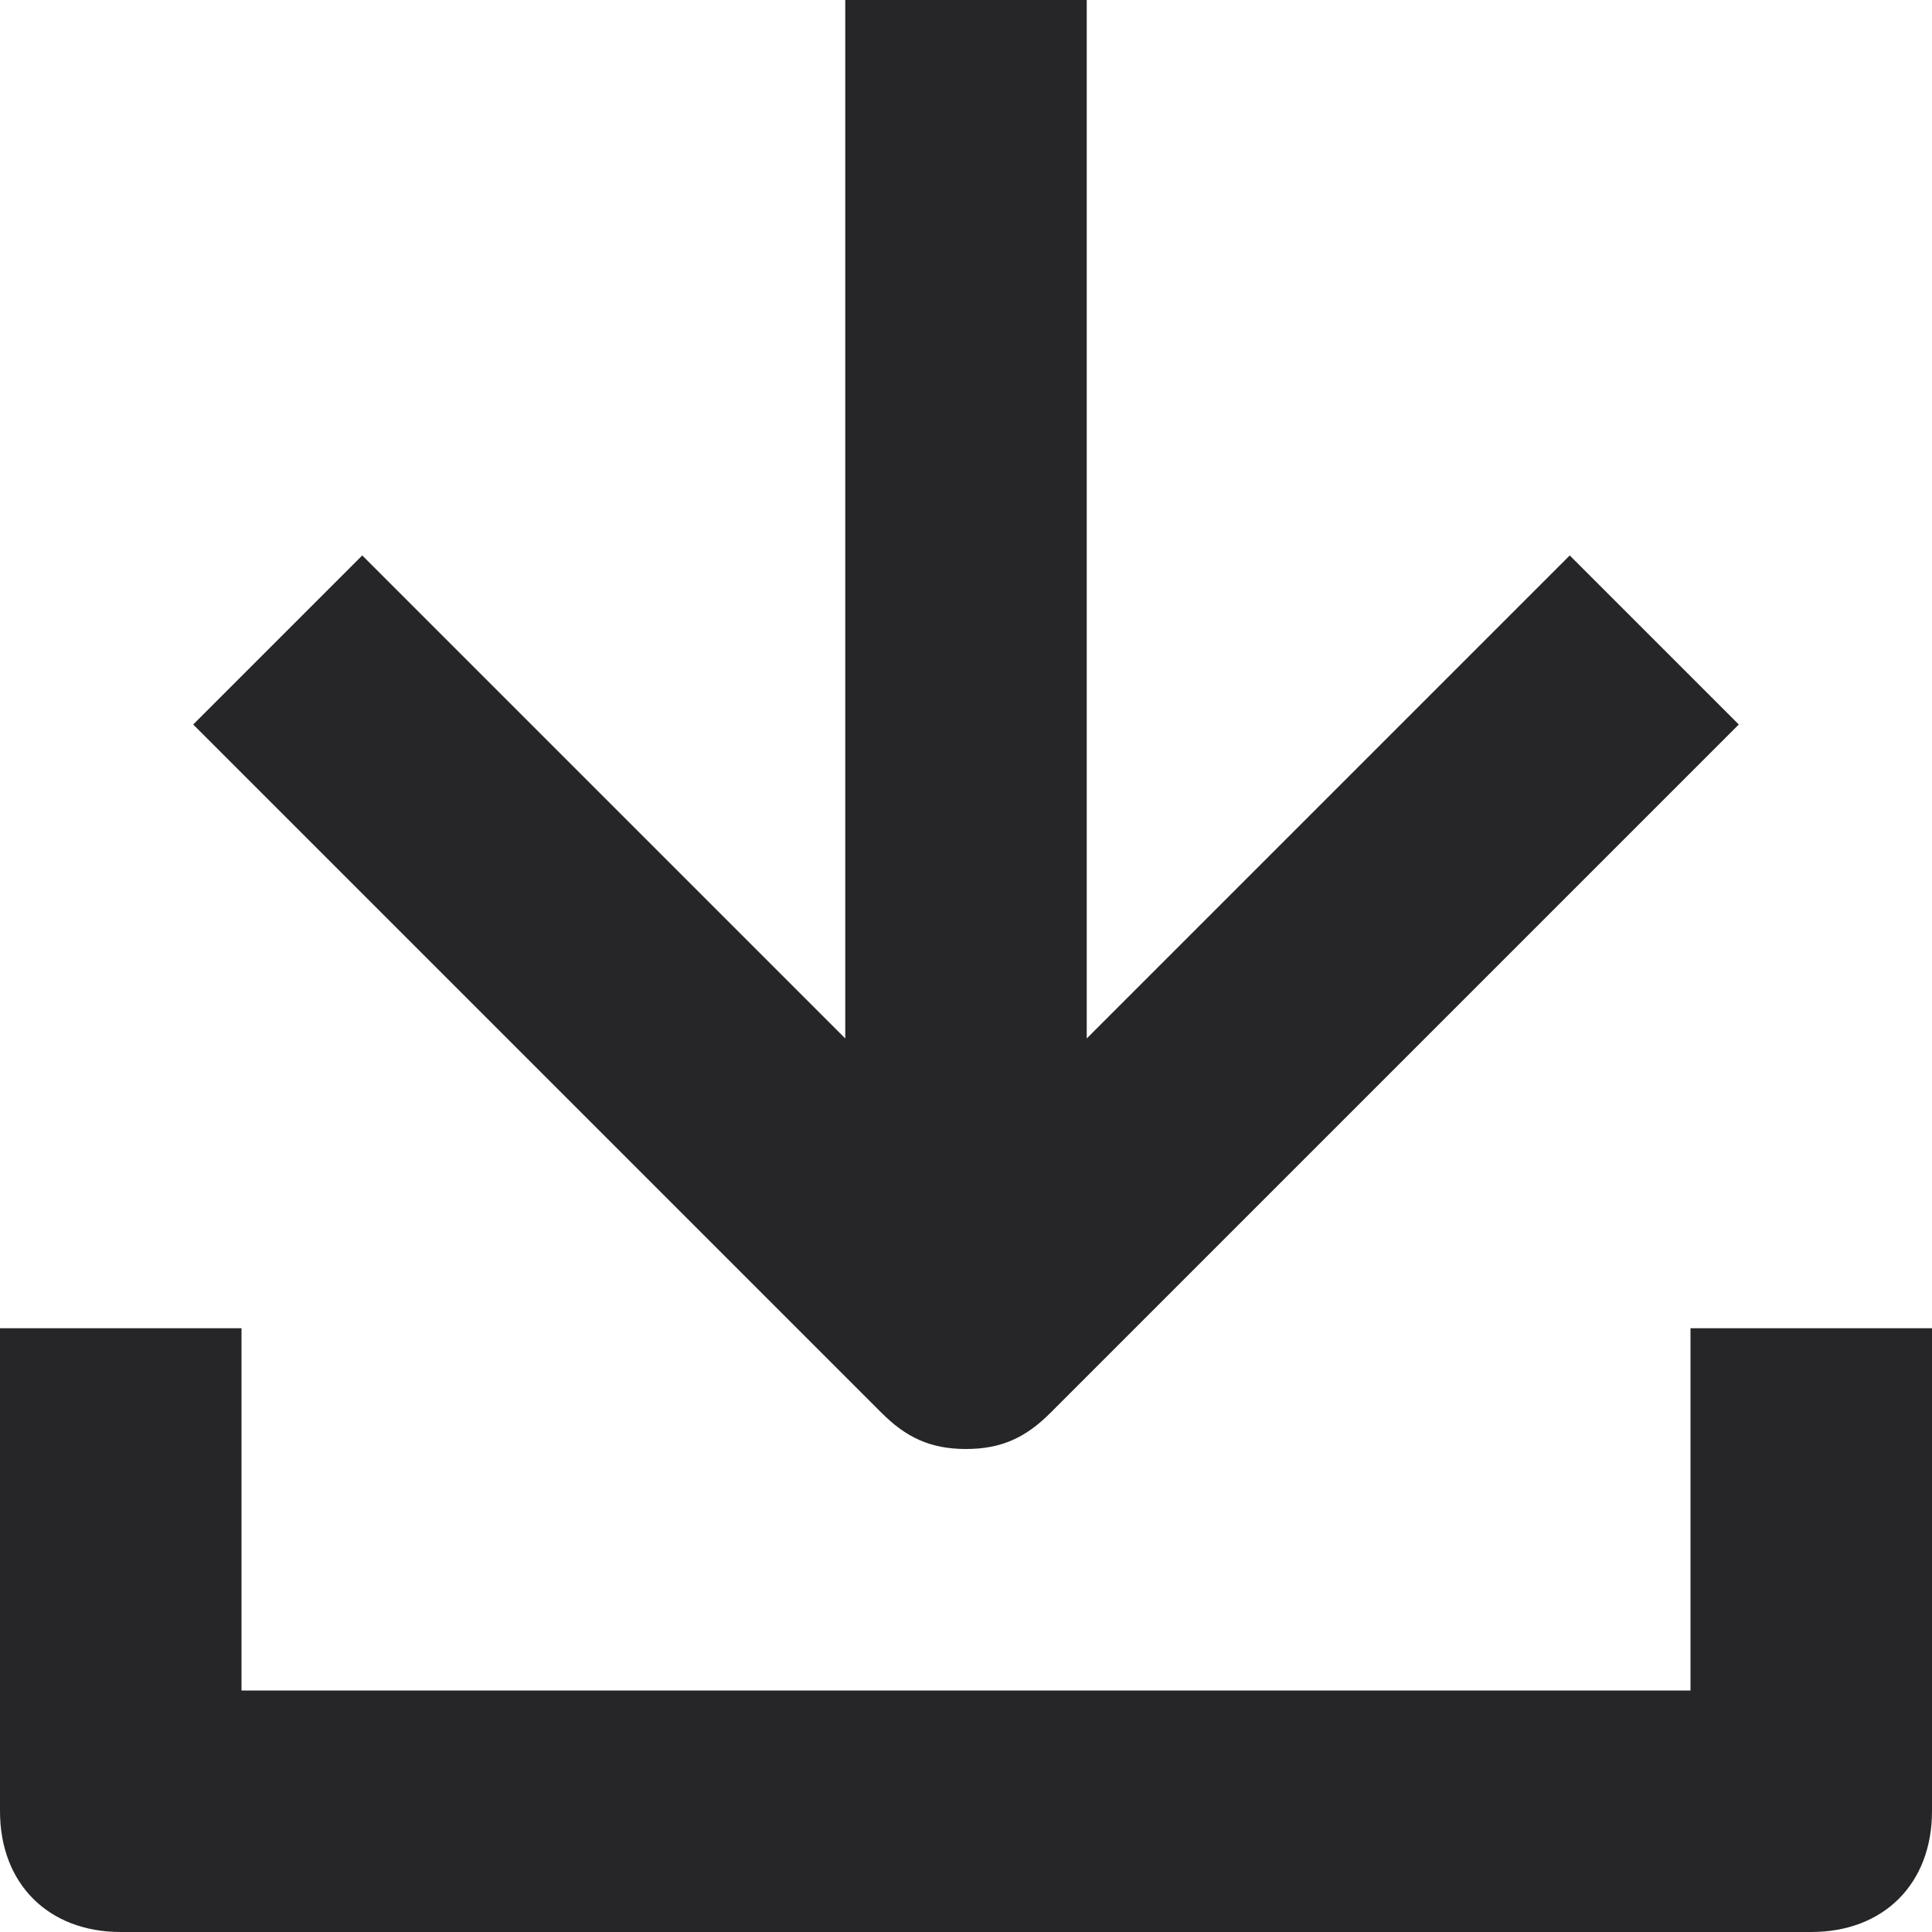
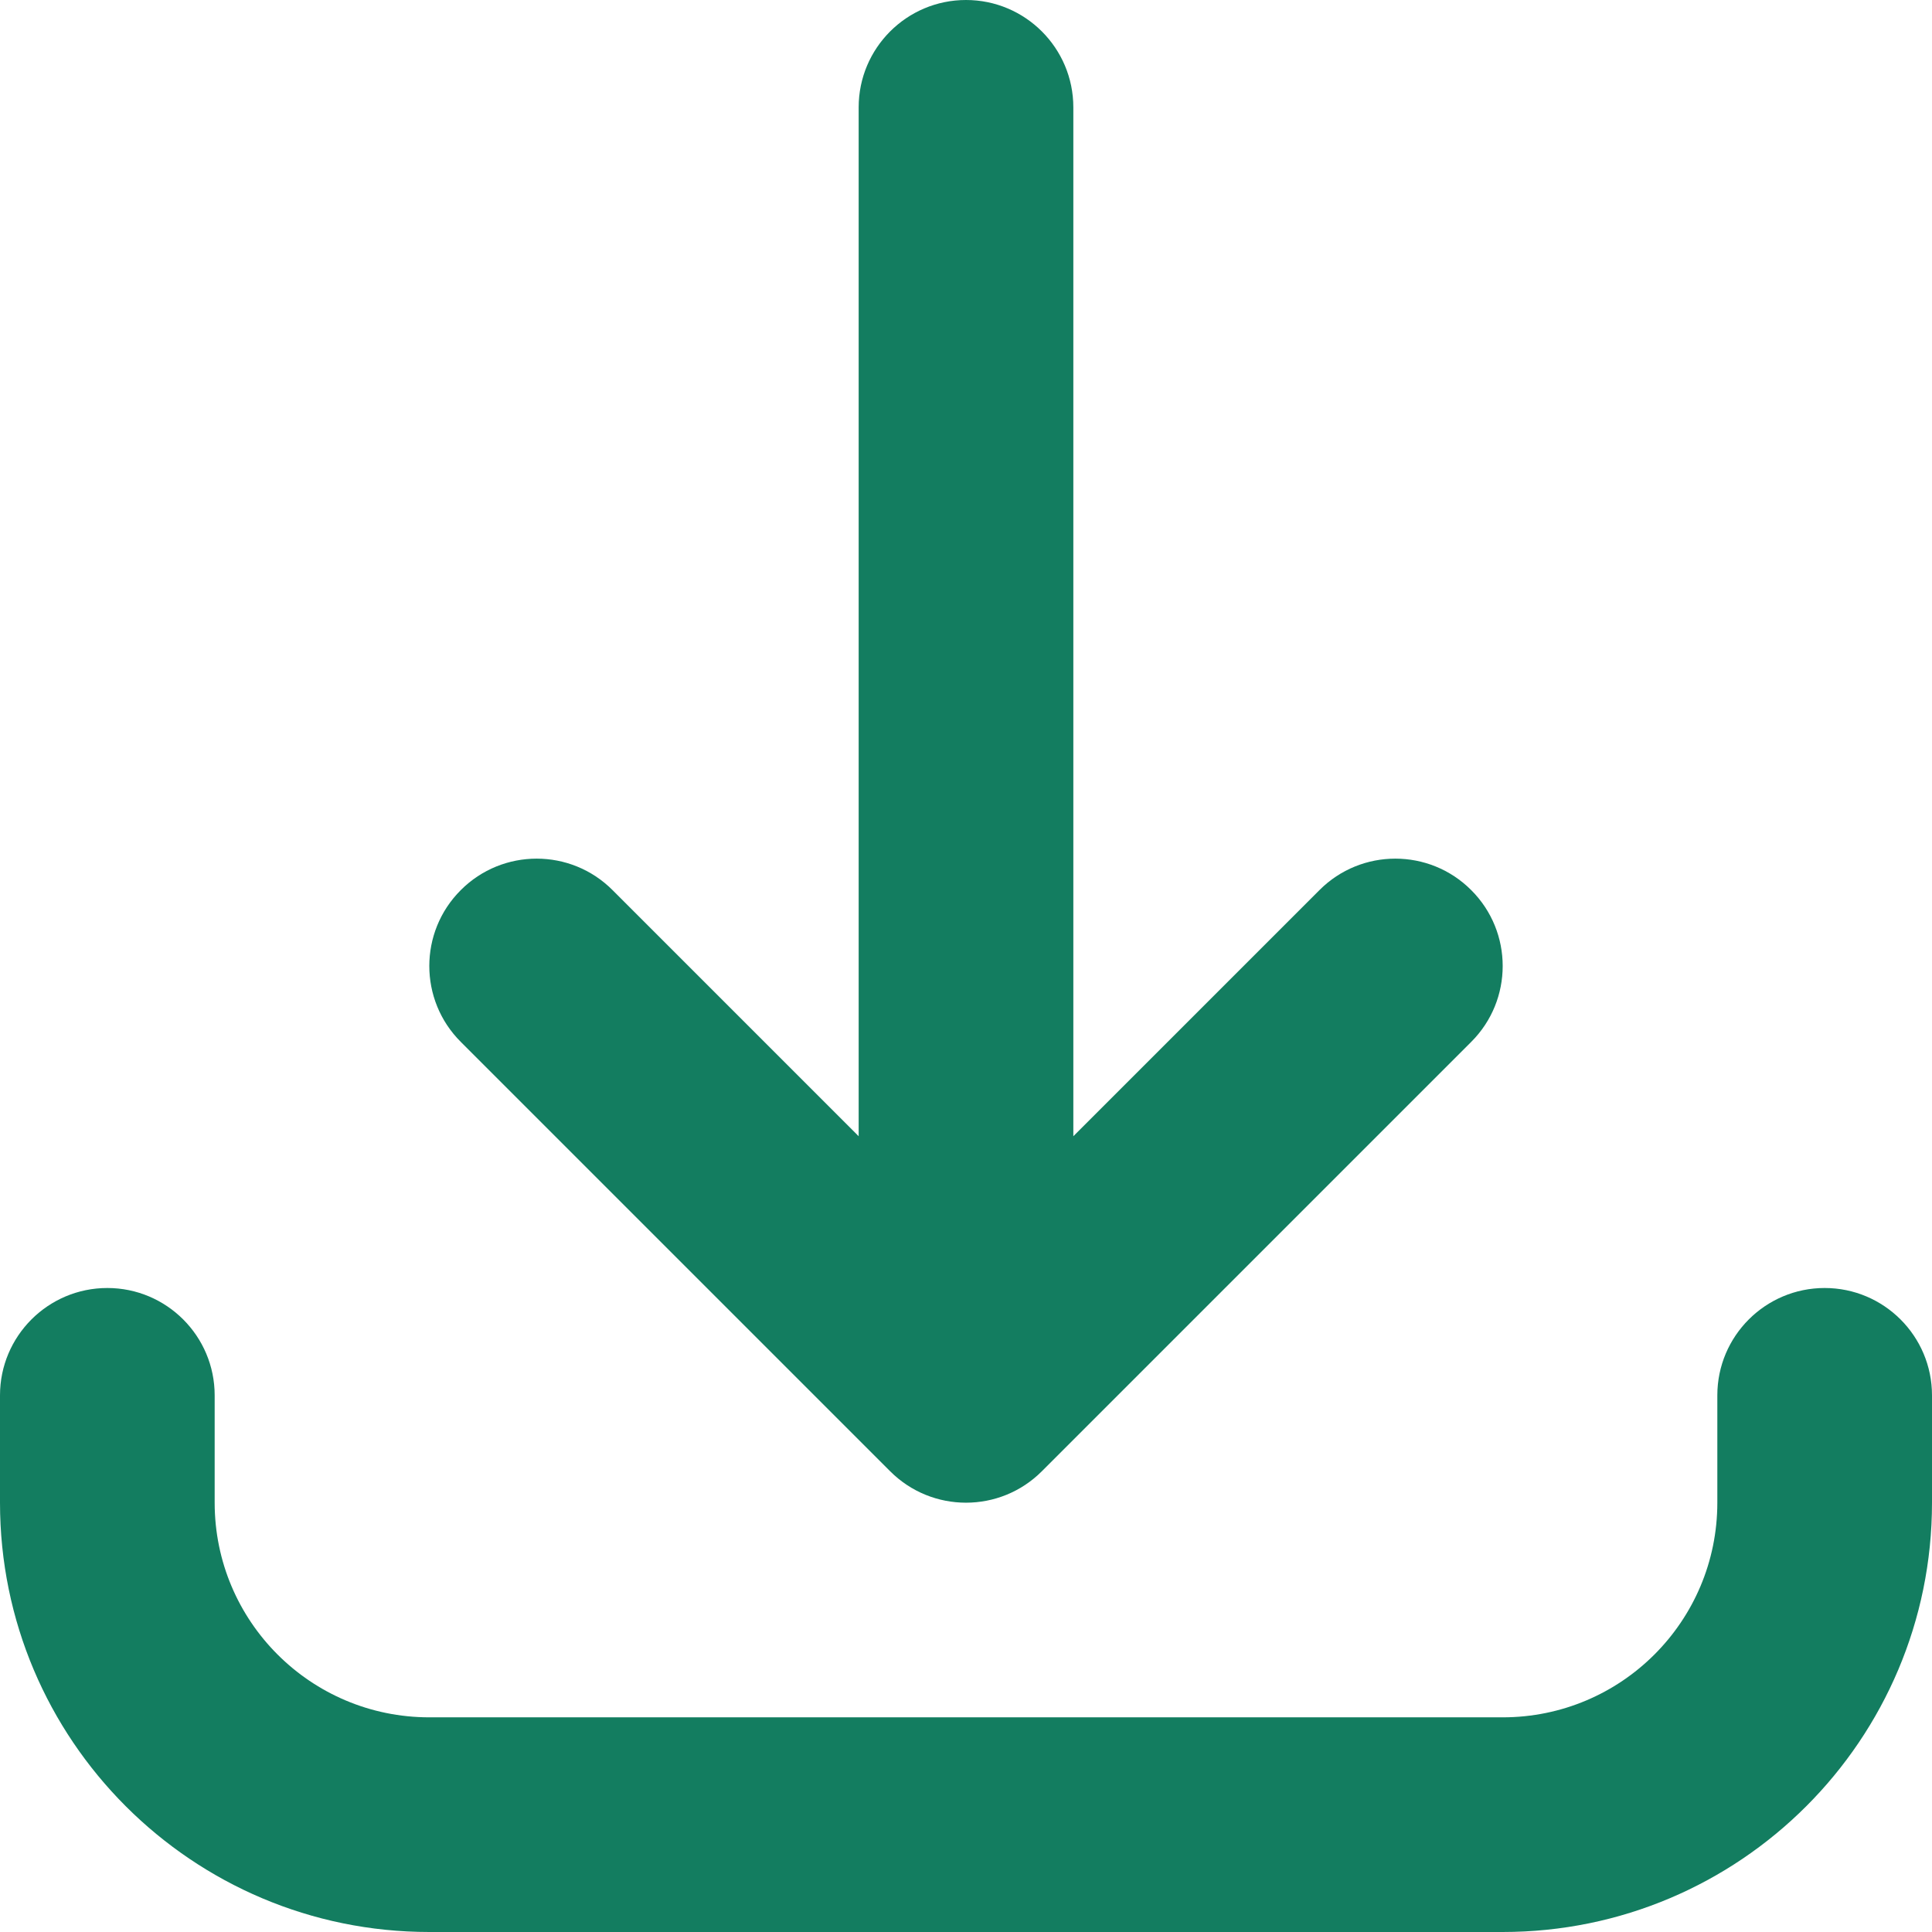
- <svg xmlns="http://www.w3.org/2000/svg" width="16" height="16" viewBox="0 0 16 16">
-   <g fill="#262628">
-     <path d="M8 12c.3 0 .5-.1.7-.3L14.4 6 13 4.6l-4 4V0H7v8.6l-4-4L1.6 6l5.7 5.7c.2.2.4.3.7.3z" />
-     <path d="M14 14H2v-3H0v4c0 .6.4 1 1 1h14c.6 0 1-.4 1-1v-4h-2v3z" />
-   </g>
+ <svg xmlns="http://www.w3.org/2000/svg" width="18" height="18" viewBox="0 0 18 18" fill="none">
+   <path fill-rule="evenodd" clip-rule="evenodd" d="M2 14C2 15.105 2.895 16 4 16H14C15.105 16 16 15.105 16 14V13C16 12.448 16.448 12 17 12C17.552 12 18 12.448 18 13V14C18 16.209 16.209 18 14 18H4C1.791 18 1.40276e-07 16.209 4.37115e-08 14L0 13C-2.41411e-08 12.448 0.448 12 1 12C1.552 12 2 12.448 2 13V14ZM4.293 8.293C4.683 7.902 5.317 7.902 5.707 8.293L8 10.586L8 1C8 0.448 8.448 2.41411e-08 9 0C9.552 -2.41411e-08 10 0.448 10 1L10 10.586L12.293 8.293C12.683 7.902 13.317 7.902 13.707 8.293C14.098 8.683 14.098 9.317 13.707 9.707L9.707 13.707C9.317 14.098 8.683 14.098 8.293 13.707L4.293 9.707C3.902 9.317 3.902 8.683 4.293 8.293Z" fill="#137D60" />
</svg>
